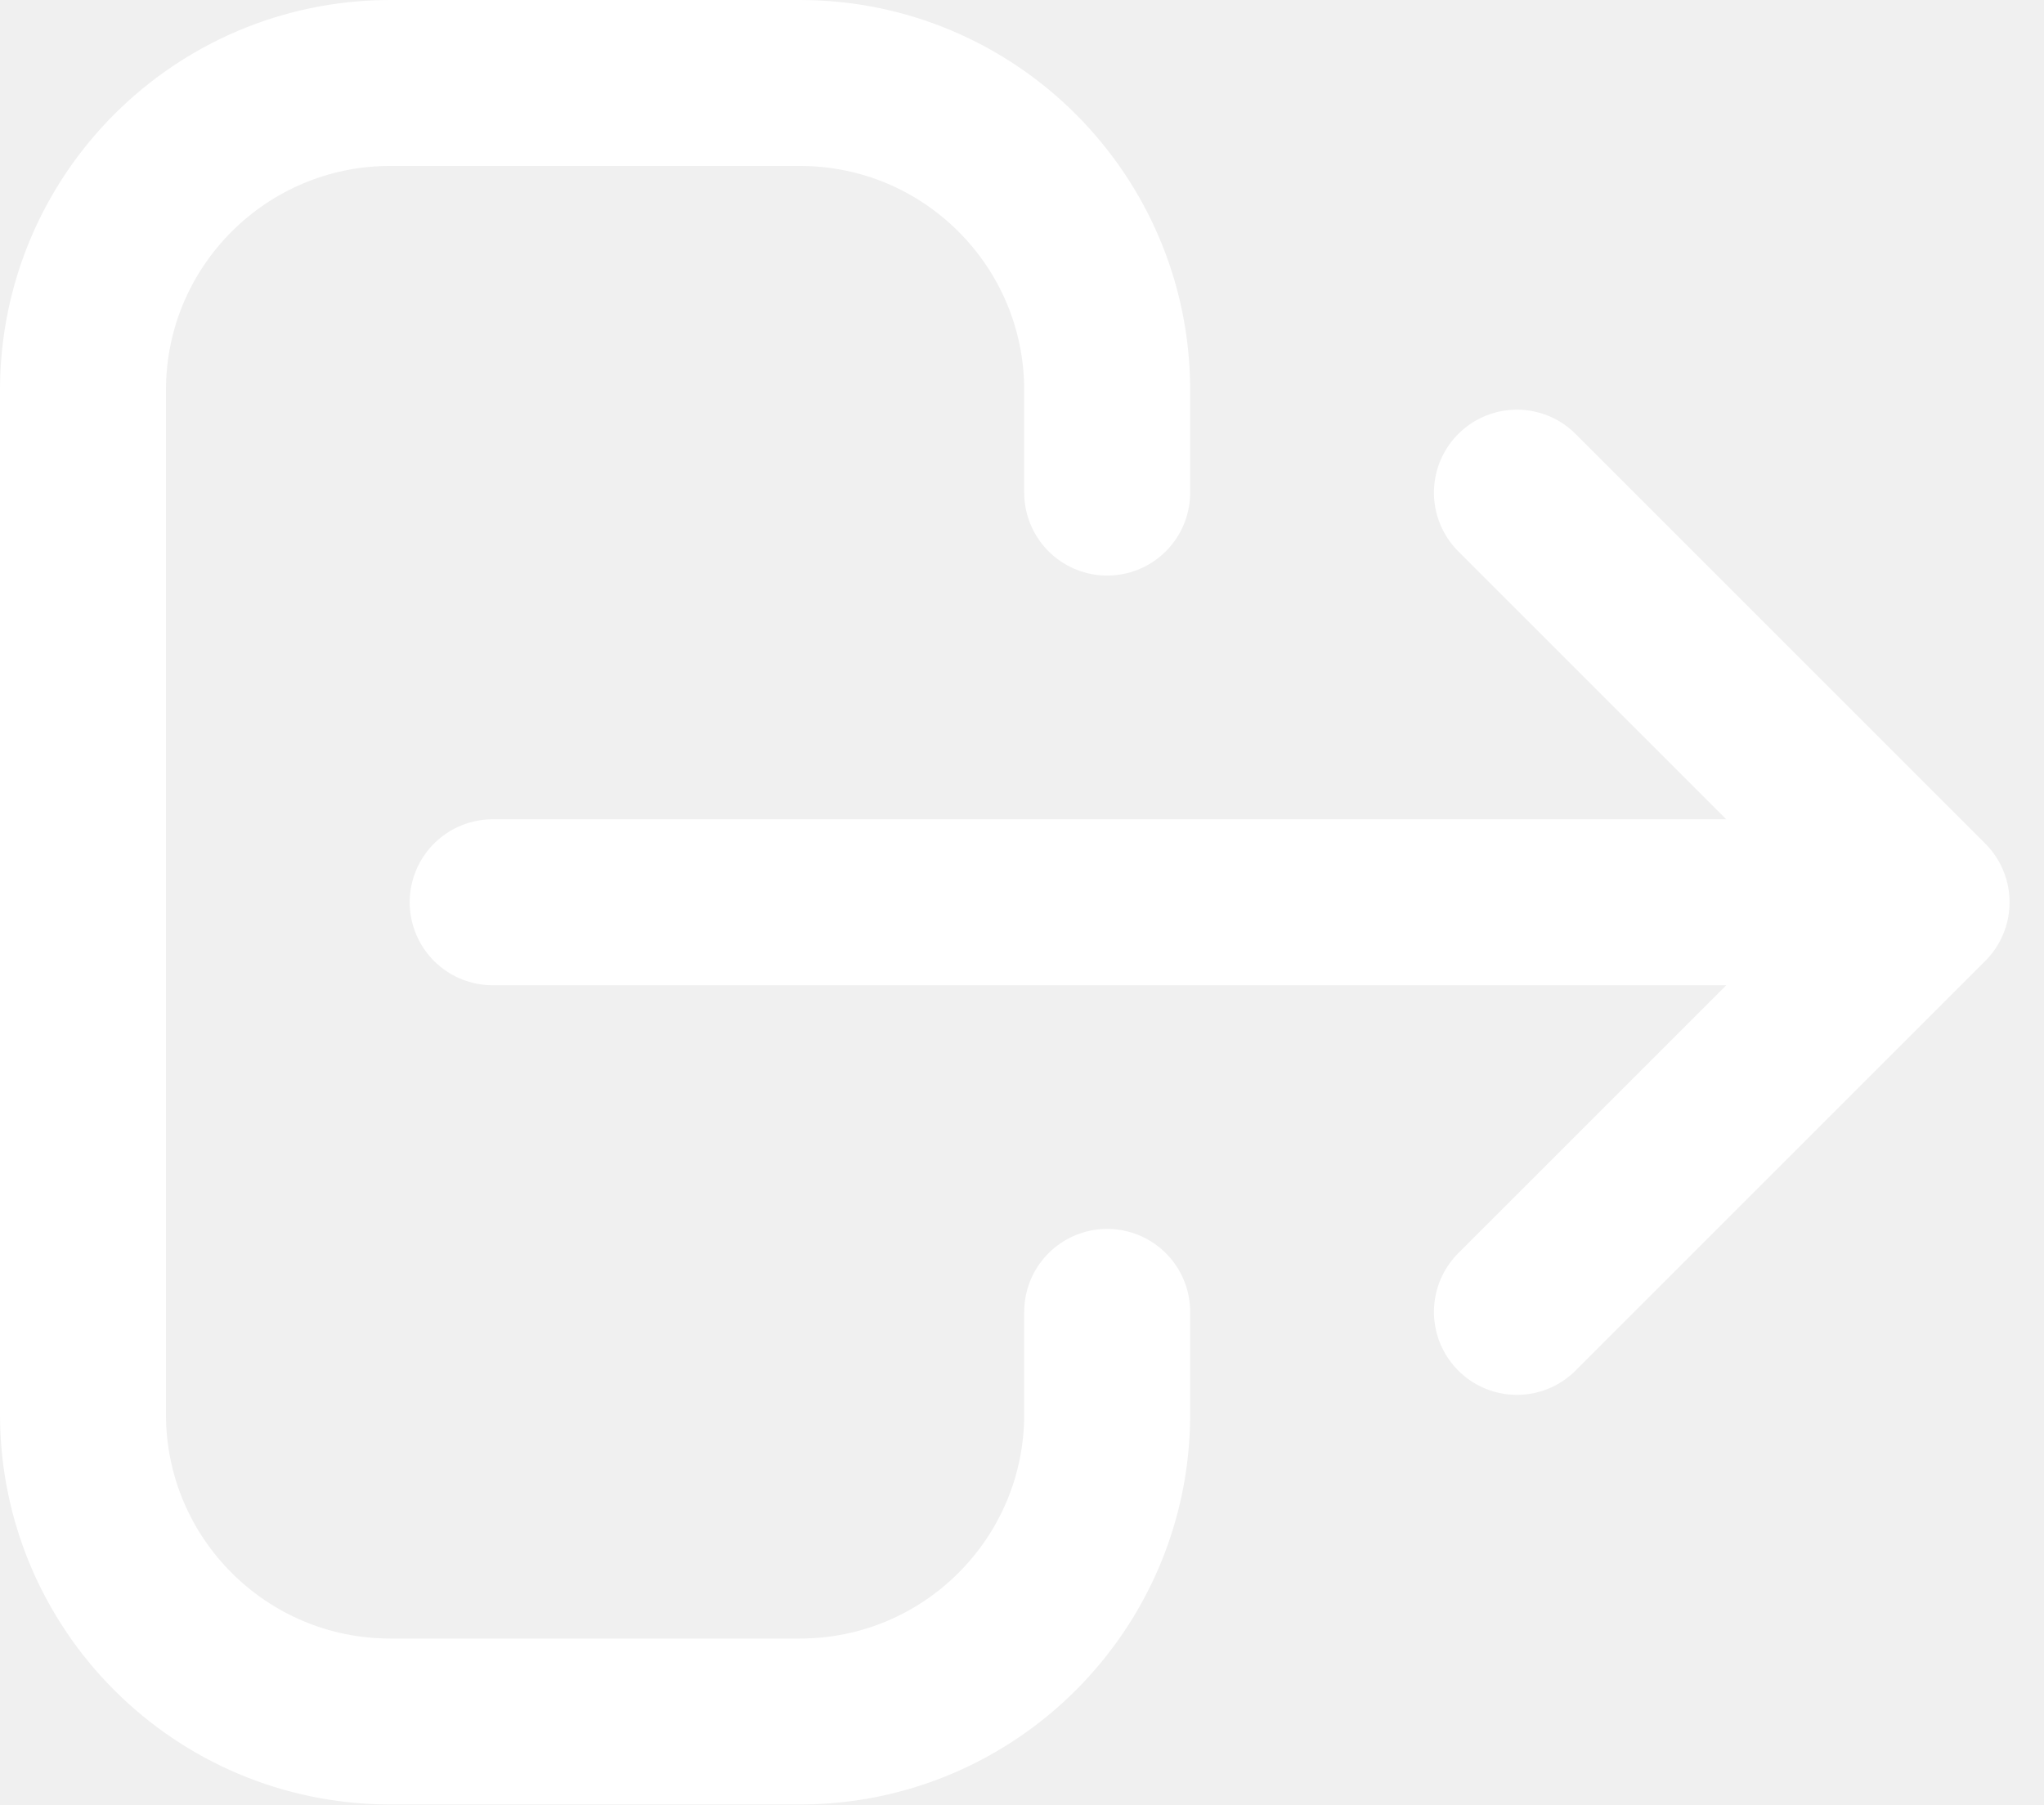
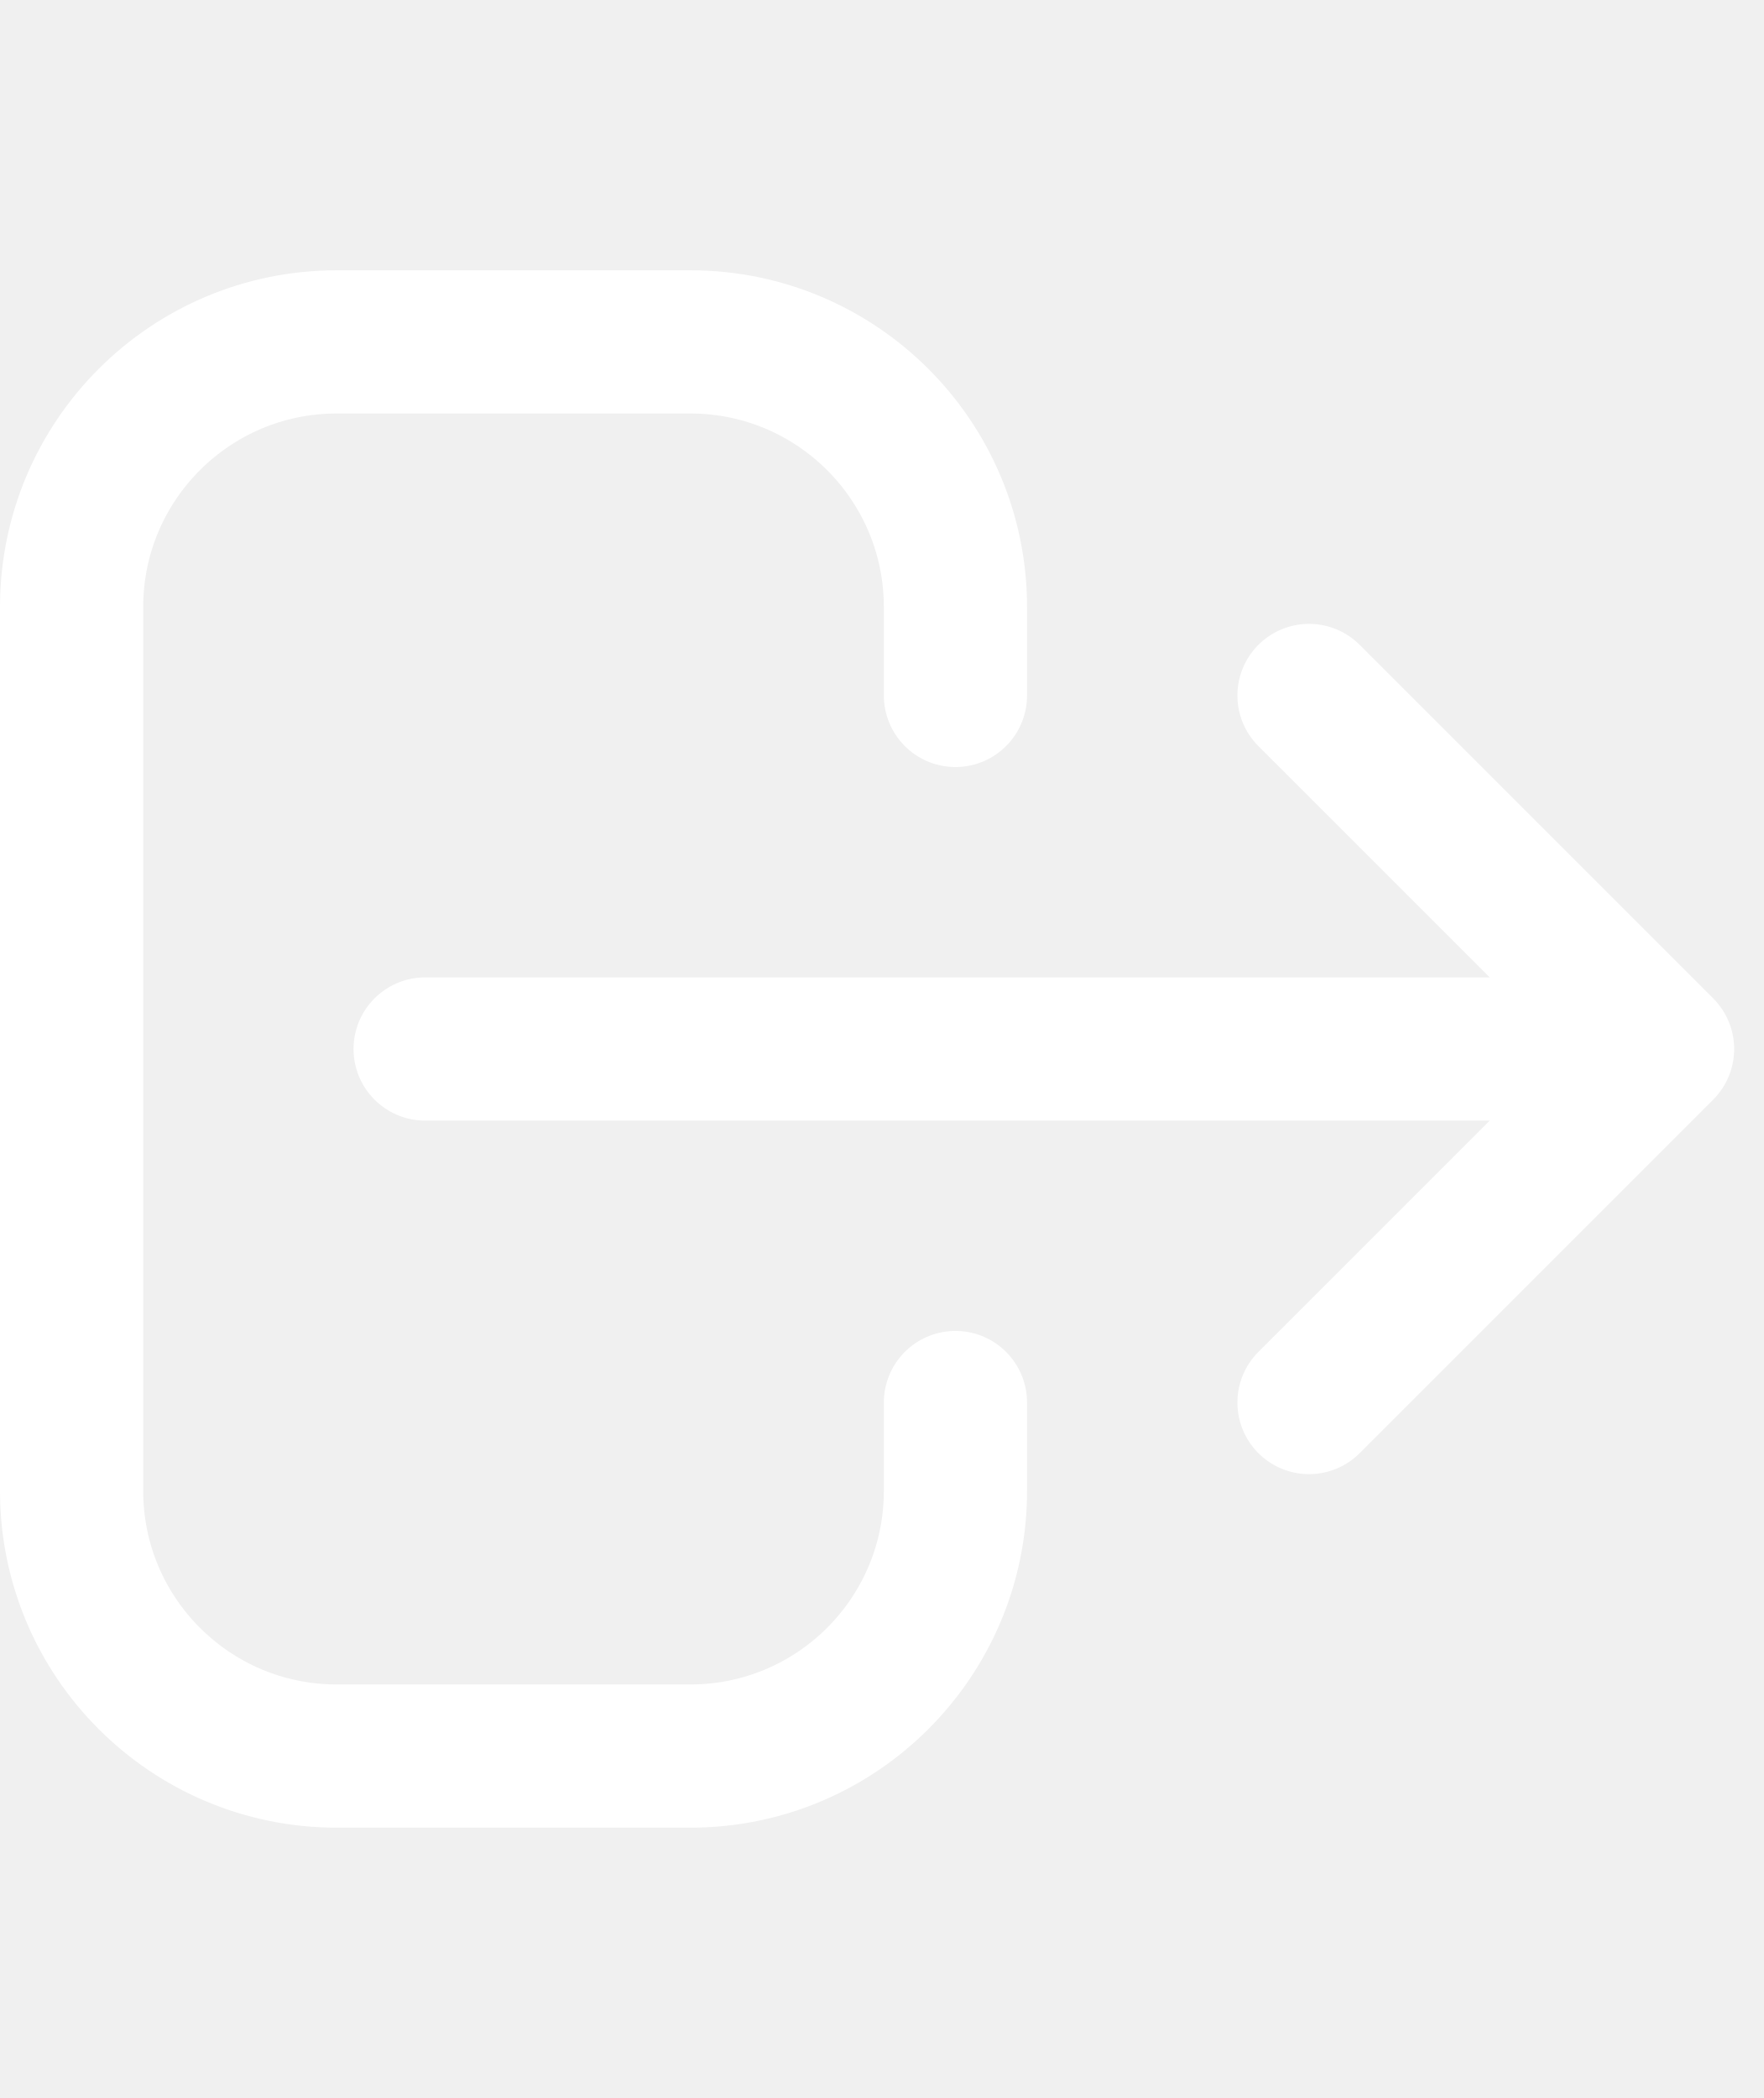
- <svg xmlns="http://www.w3.org/2000/svg" width="43.107" height="38.062" viewBox="0 0 43.107 38.062">
+ <svg xmlns="http://www.w3.org/2000/svg" width="32" height="38.062" viewBox="0 0 43.107 38.062">
  <path id="_7124045_logout_icon" data-name="7124045_logout_icon" d="M33.241,29.921l8.64-8.64m0,0-8.64-8.64m8.64,8.64H11.64M24.6,29.921v2.16a6.48,6.48,0,0,1-6.48,6.48H9.48A6.48,6.48,0,0,1,3,32.081V10.48A6.48,6.48,0,0,1,9.48,4h8.64a6.48,6.48,0,0,1,6.48,6.48v2.16" transform="translate(-1.25 -2.25)" fill="none" stroke="#fff" stroke-linecap="round" stroke-linejoin="round" stroke-width="3.5" />
</svg>
